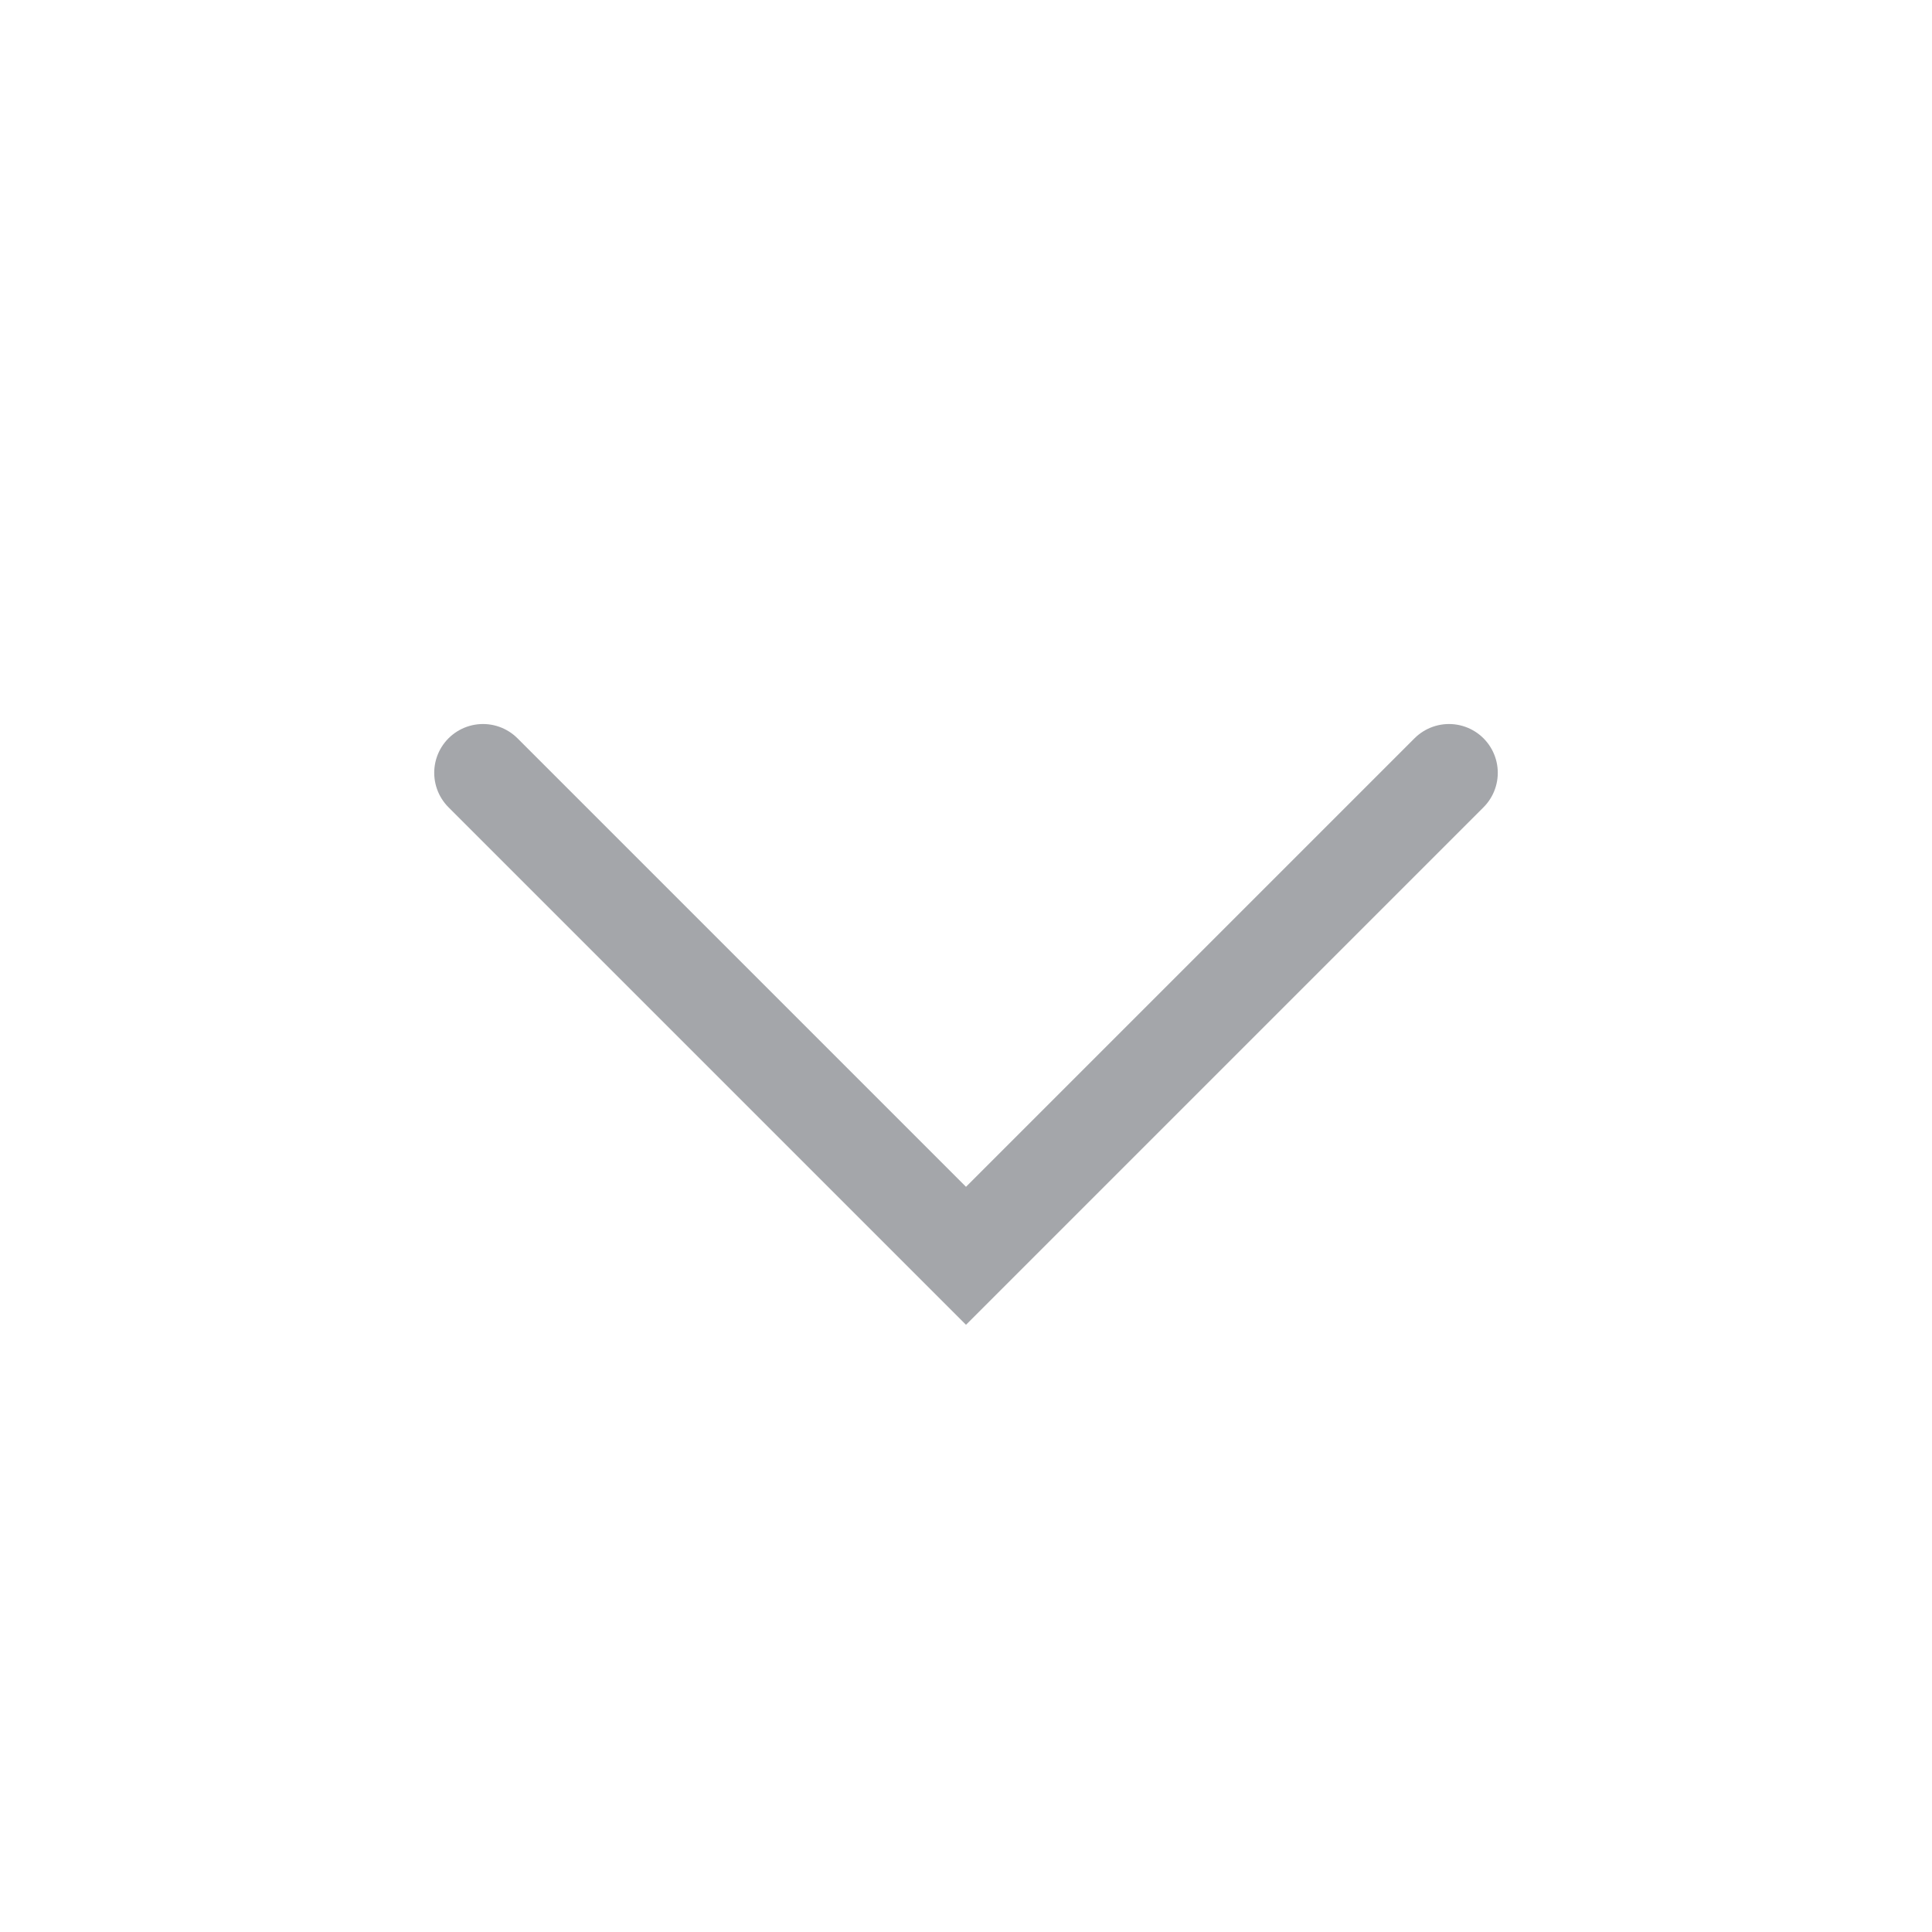
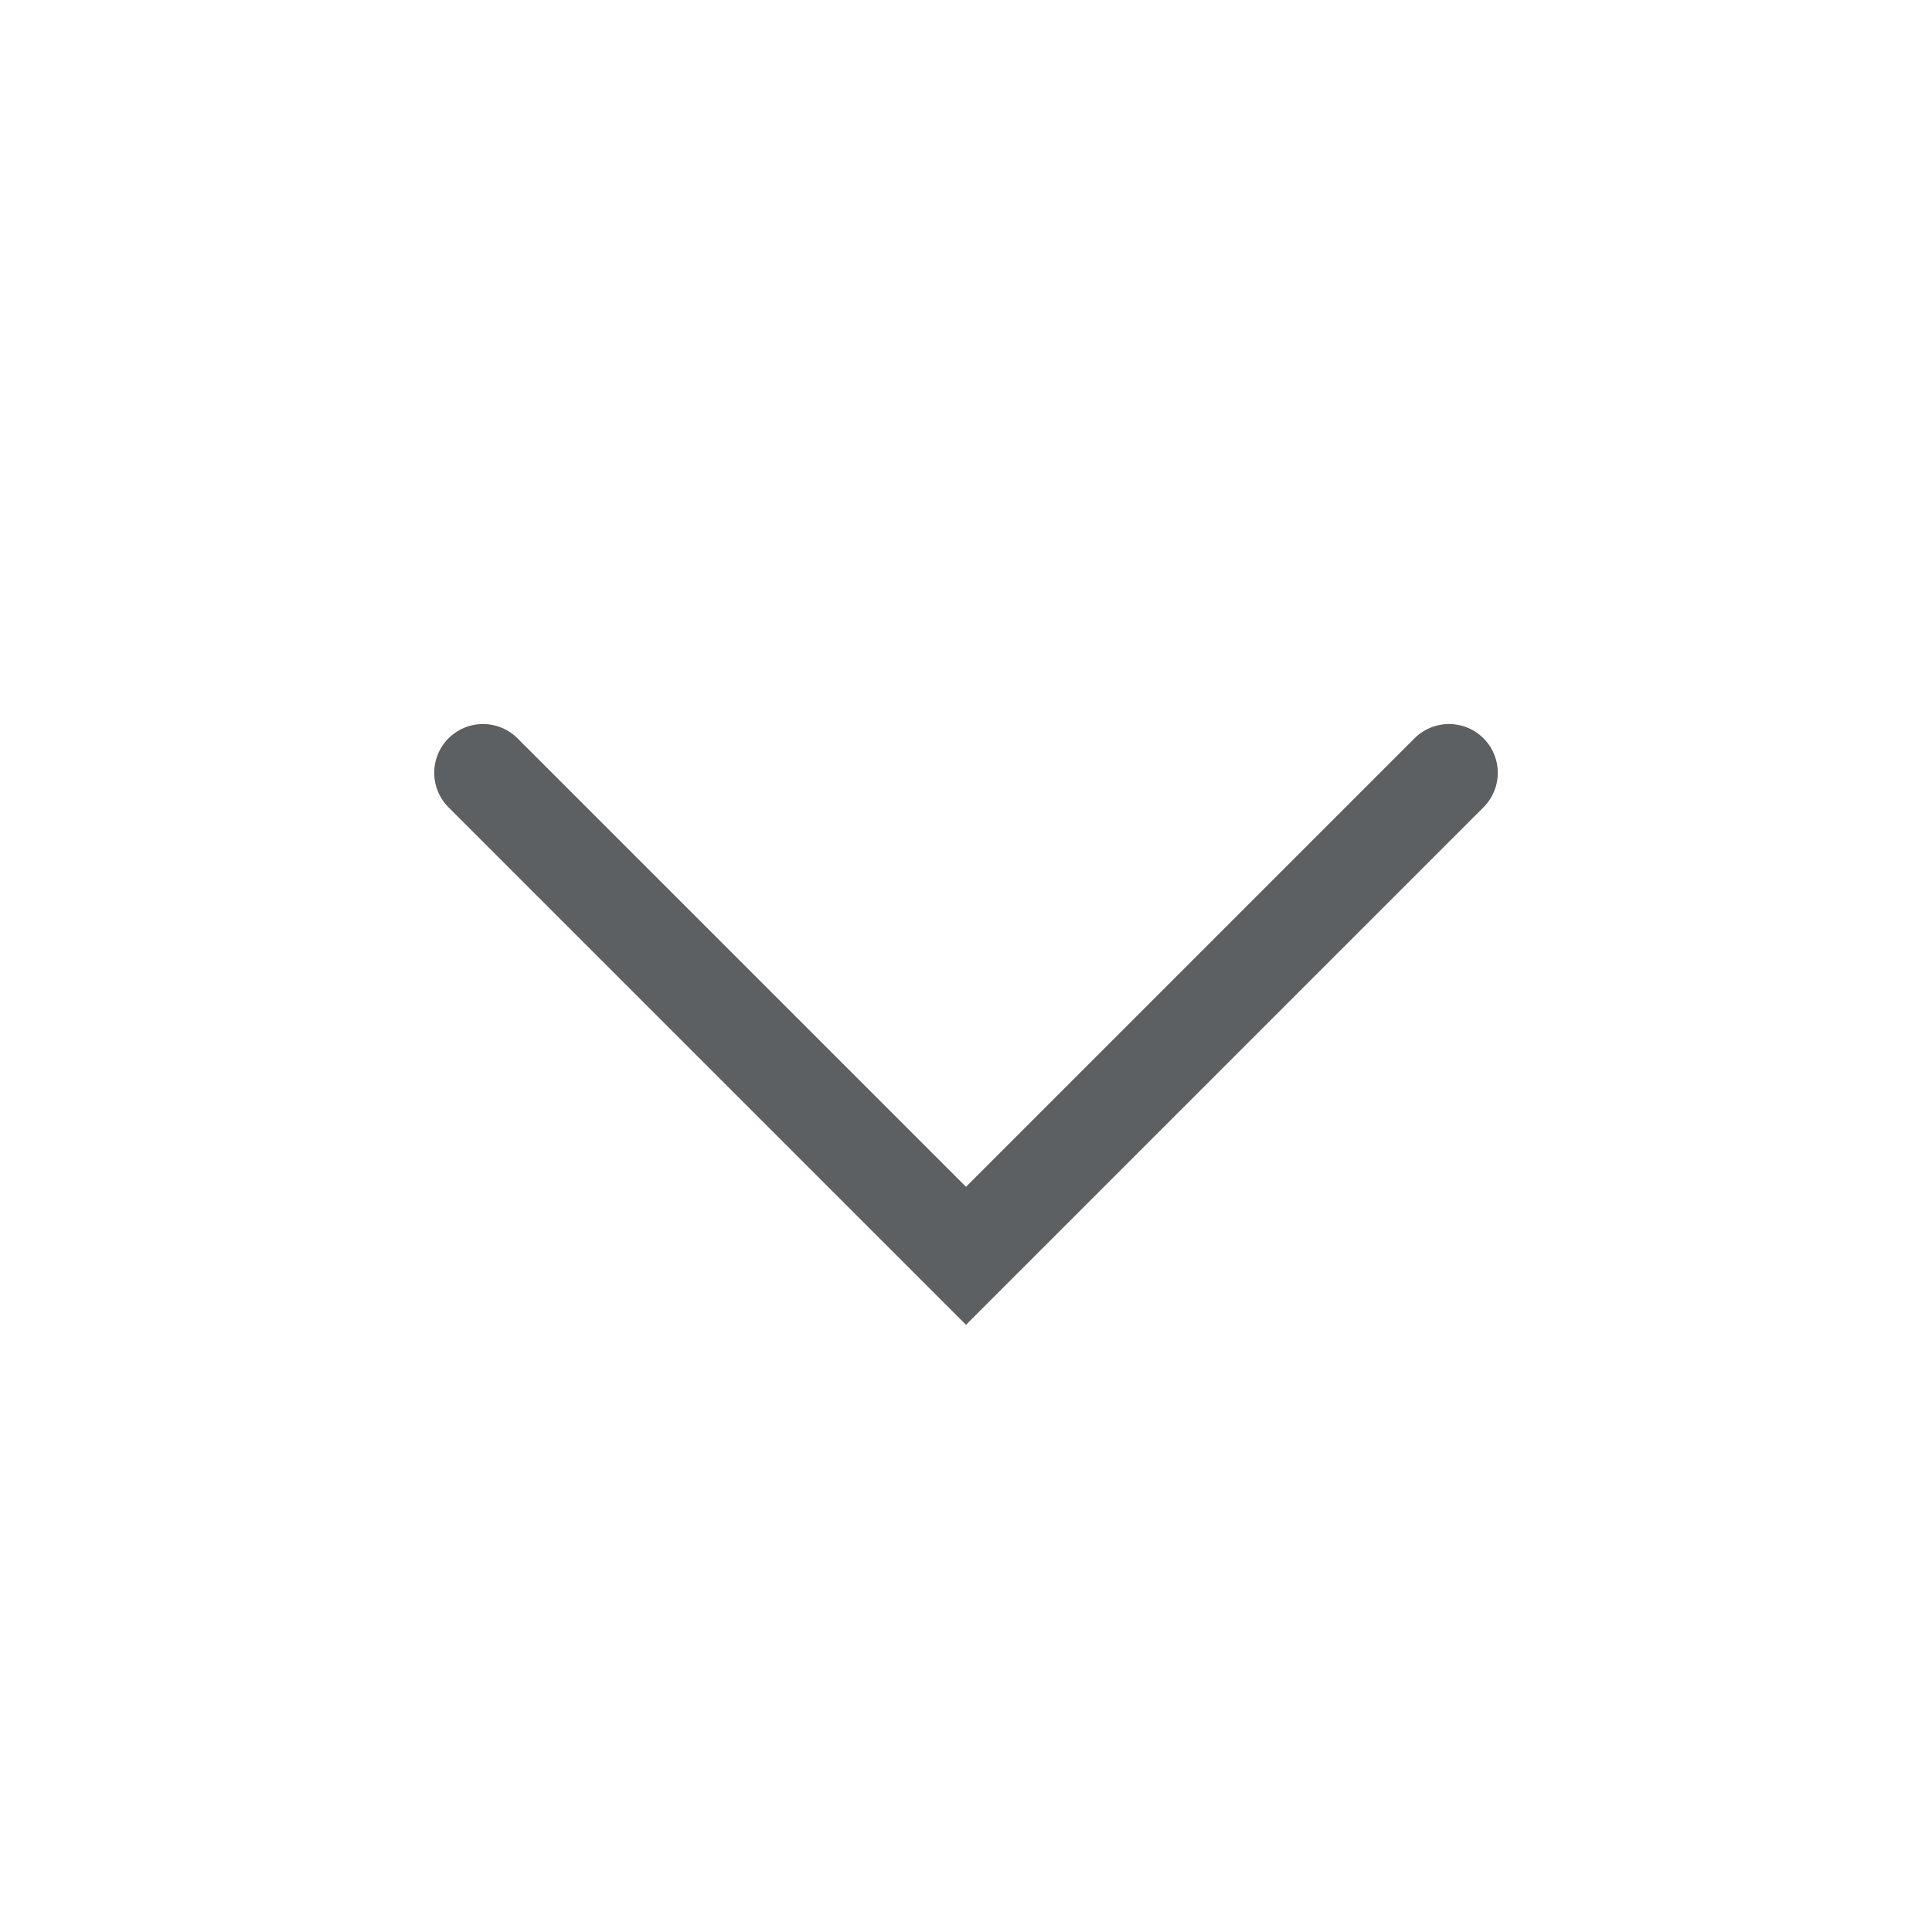
<svg xmlns="http://www.w3.org/2000/svg" viewBox="0 0 50 50" version="1.2" baseProfile="tiny">
  <defs>
</defs>
  <g fill="none" stroke="black" stroke-width="1" fill-rule="evenodd" stroke-linecap="square" stroke-linejoin="bevel">
    <g fill="none" stroke="#000000" stroke-opacity="1" stroke-width="1" stroke-linecap="square" stroke-linejoin="bevel" transform="matrix(1,0,0,1,0,0)" font-family="Inter" font-size="8" font-weight="500" font-style="normal">
</g>
-     <g fill="none" stroke="#a4a6aa" stroke-opacity="1" stroke-width="1.01" stroke-linecap="round" stroke-linejoin="miter" stroke-miterlimit="2" transform="matrix(2.5,0,0,2.5,2.5,2.5)" font-family="Inter" font-size="8" font-weight="500" font-style="normal">
+     <g fill="none" stroke="#5d6063" stroke-opacity="1" stroke-width="1.01" stroke-linecap="round" stroke-linejoin="miter" stroke-miterlimit="2" transform="matrix(2.5,0,0,2.5,2.5,2.5)" font-family="Inter" font-size="8" font-weight="500" font-style="normal">
      <polyline fill="none" vector-effect="none" points="4,7 9,12 14,7 " />
    </g>
    <g fill="none" stroke="#000000" stroke-opacity="1" stroke-width="1" stroke-linecap="square" stroke-linejoin="bevel" transform="matrix(1,0,0,1,0,0)" font-family="Inter" font-size="8" font-weight="500" font-style="normal">
</g>
  </g>
</svg>
